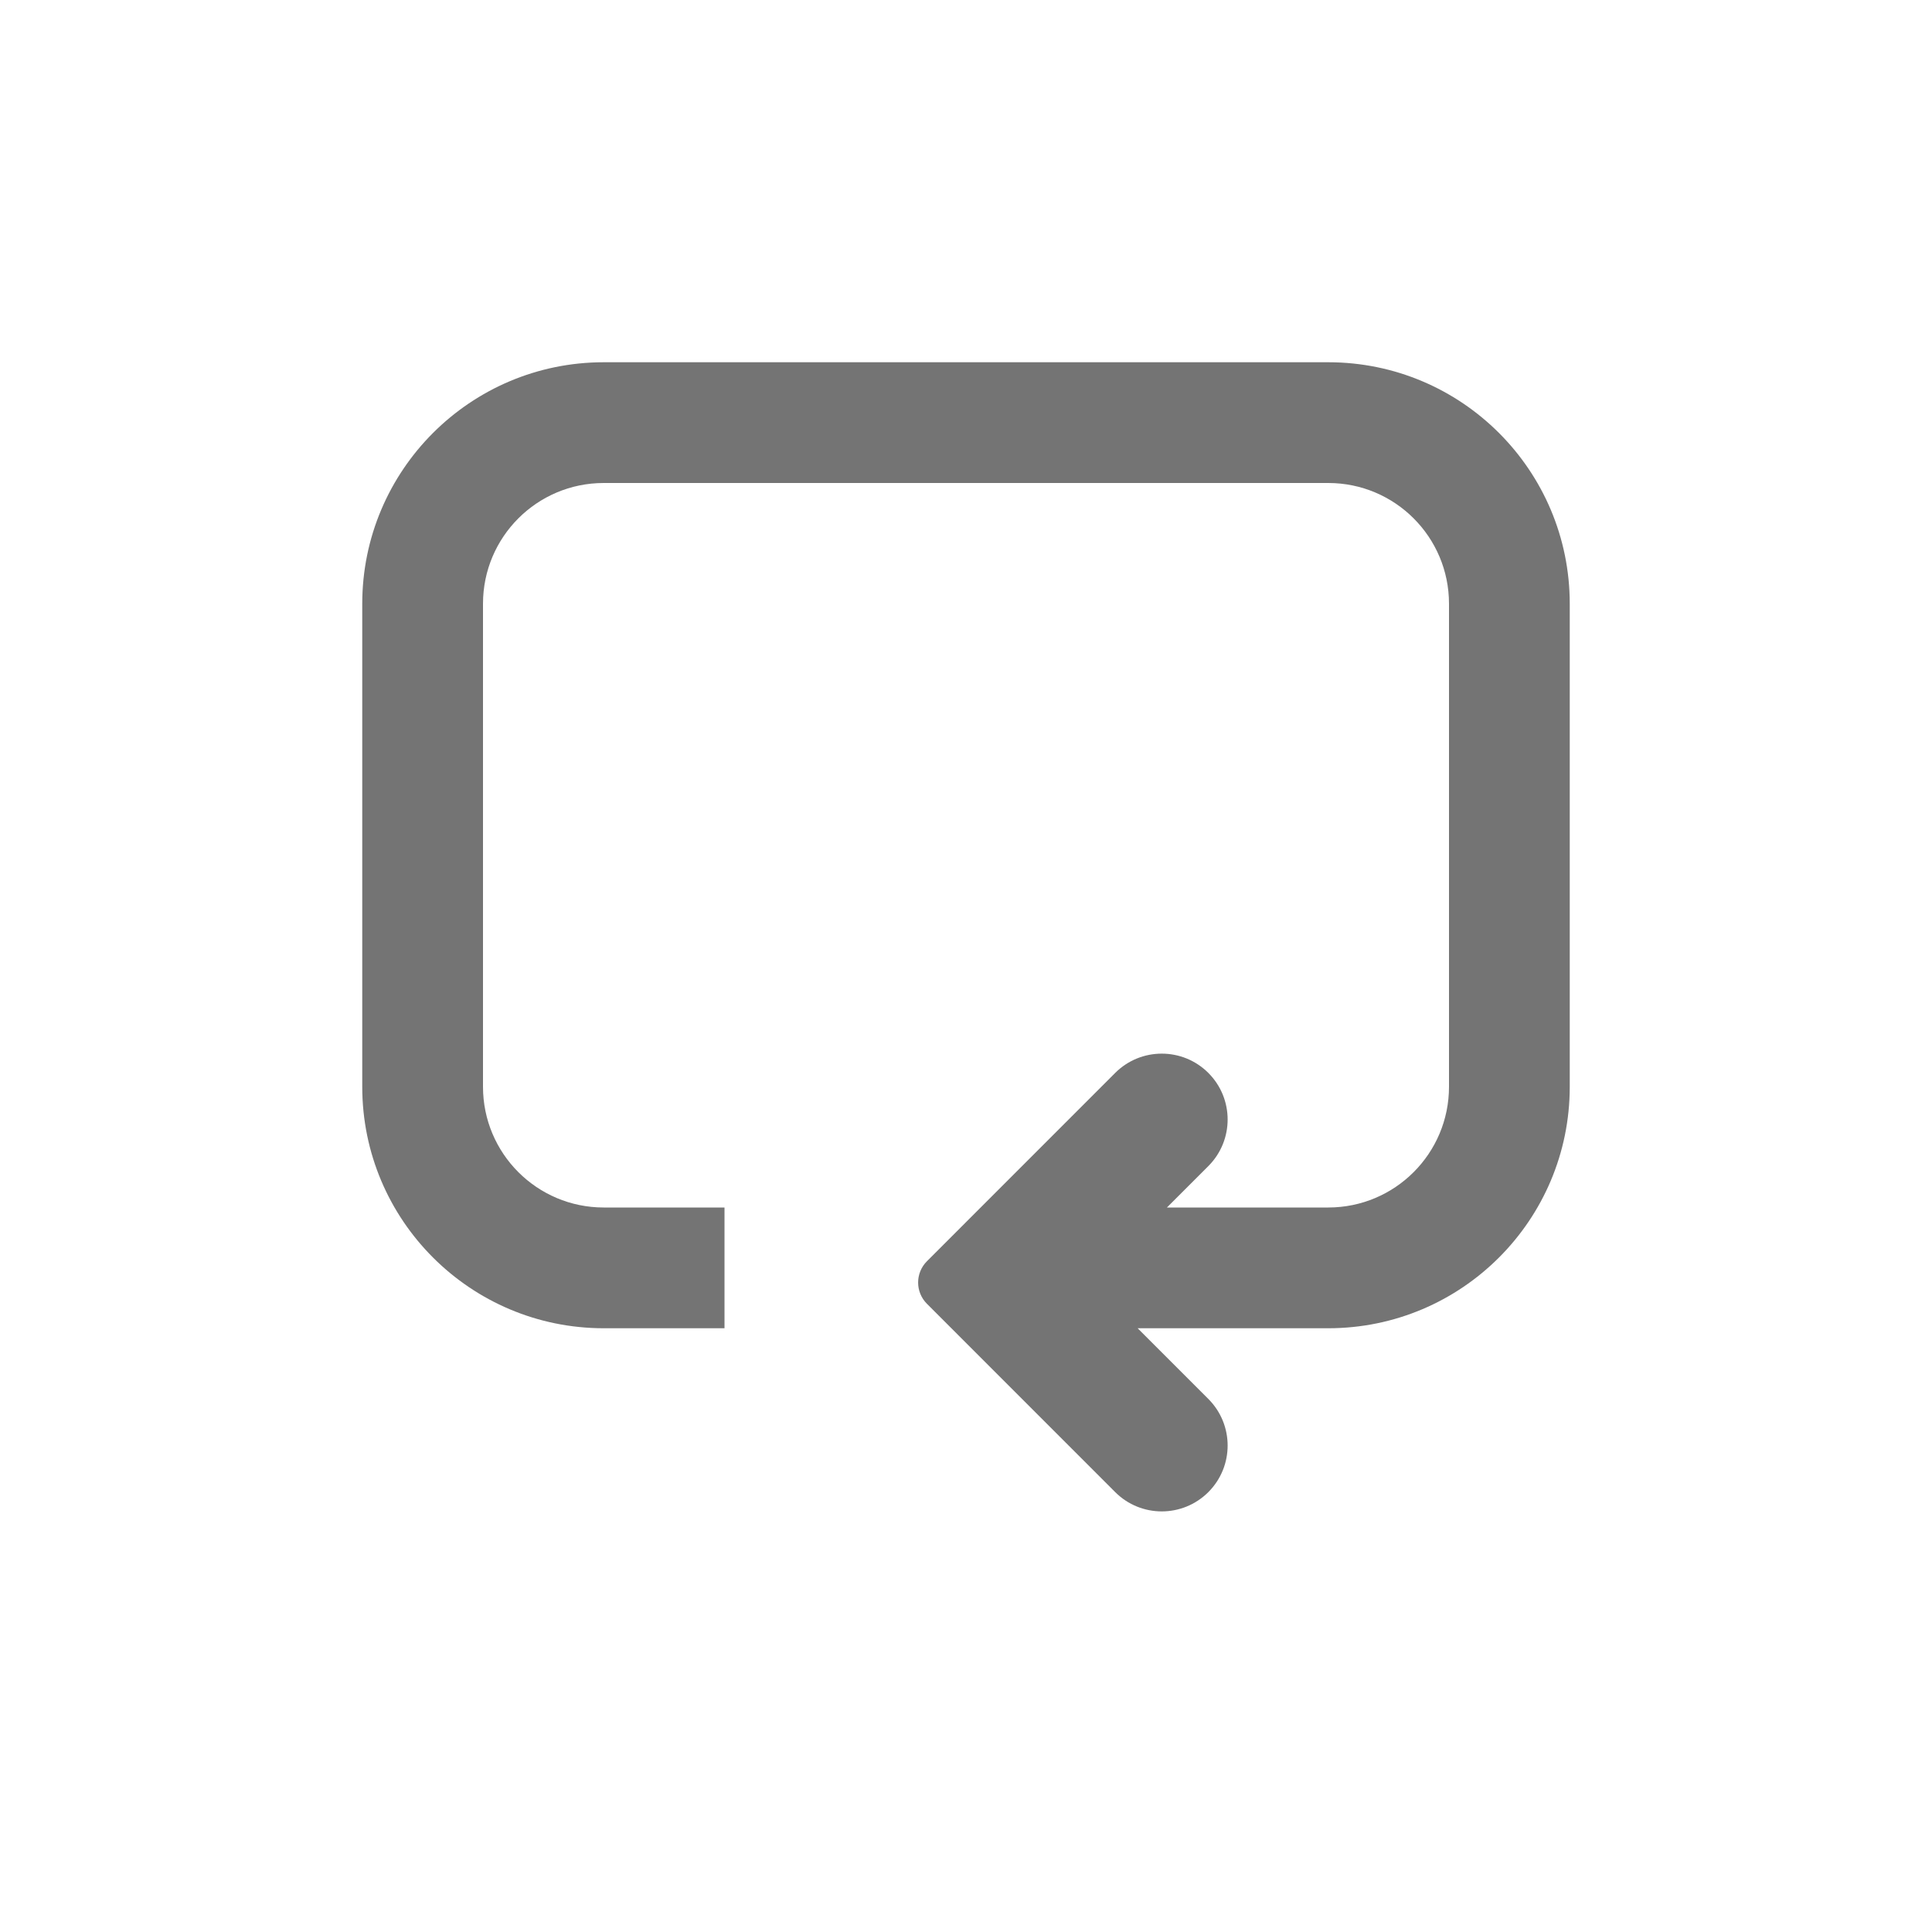
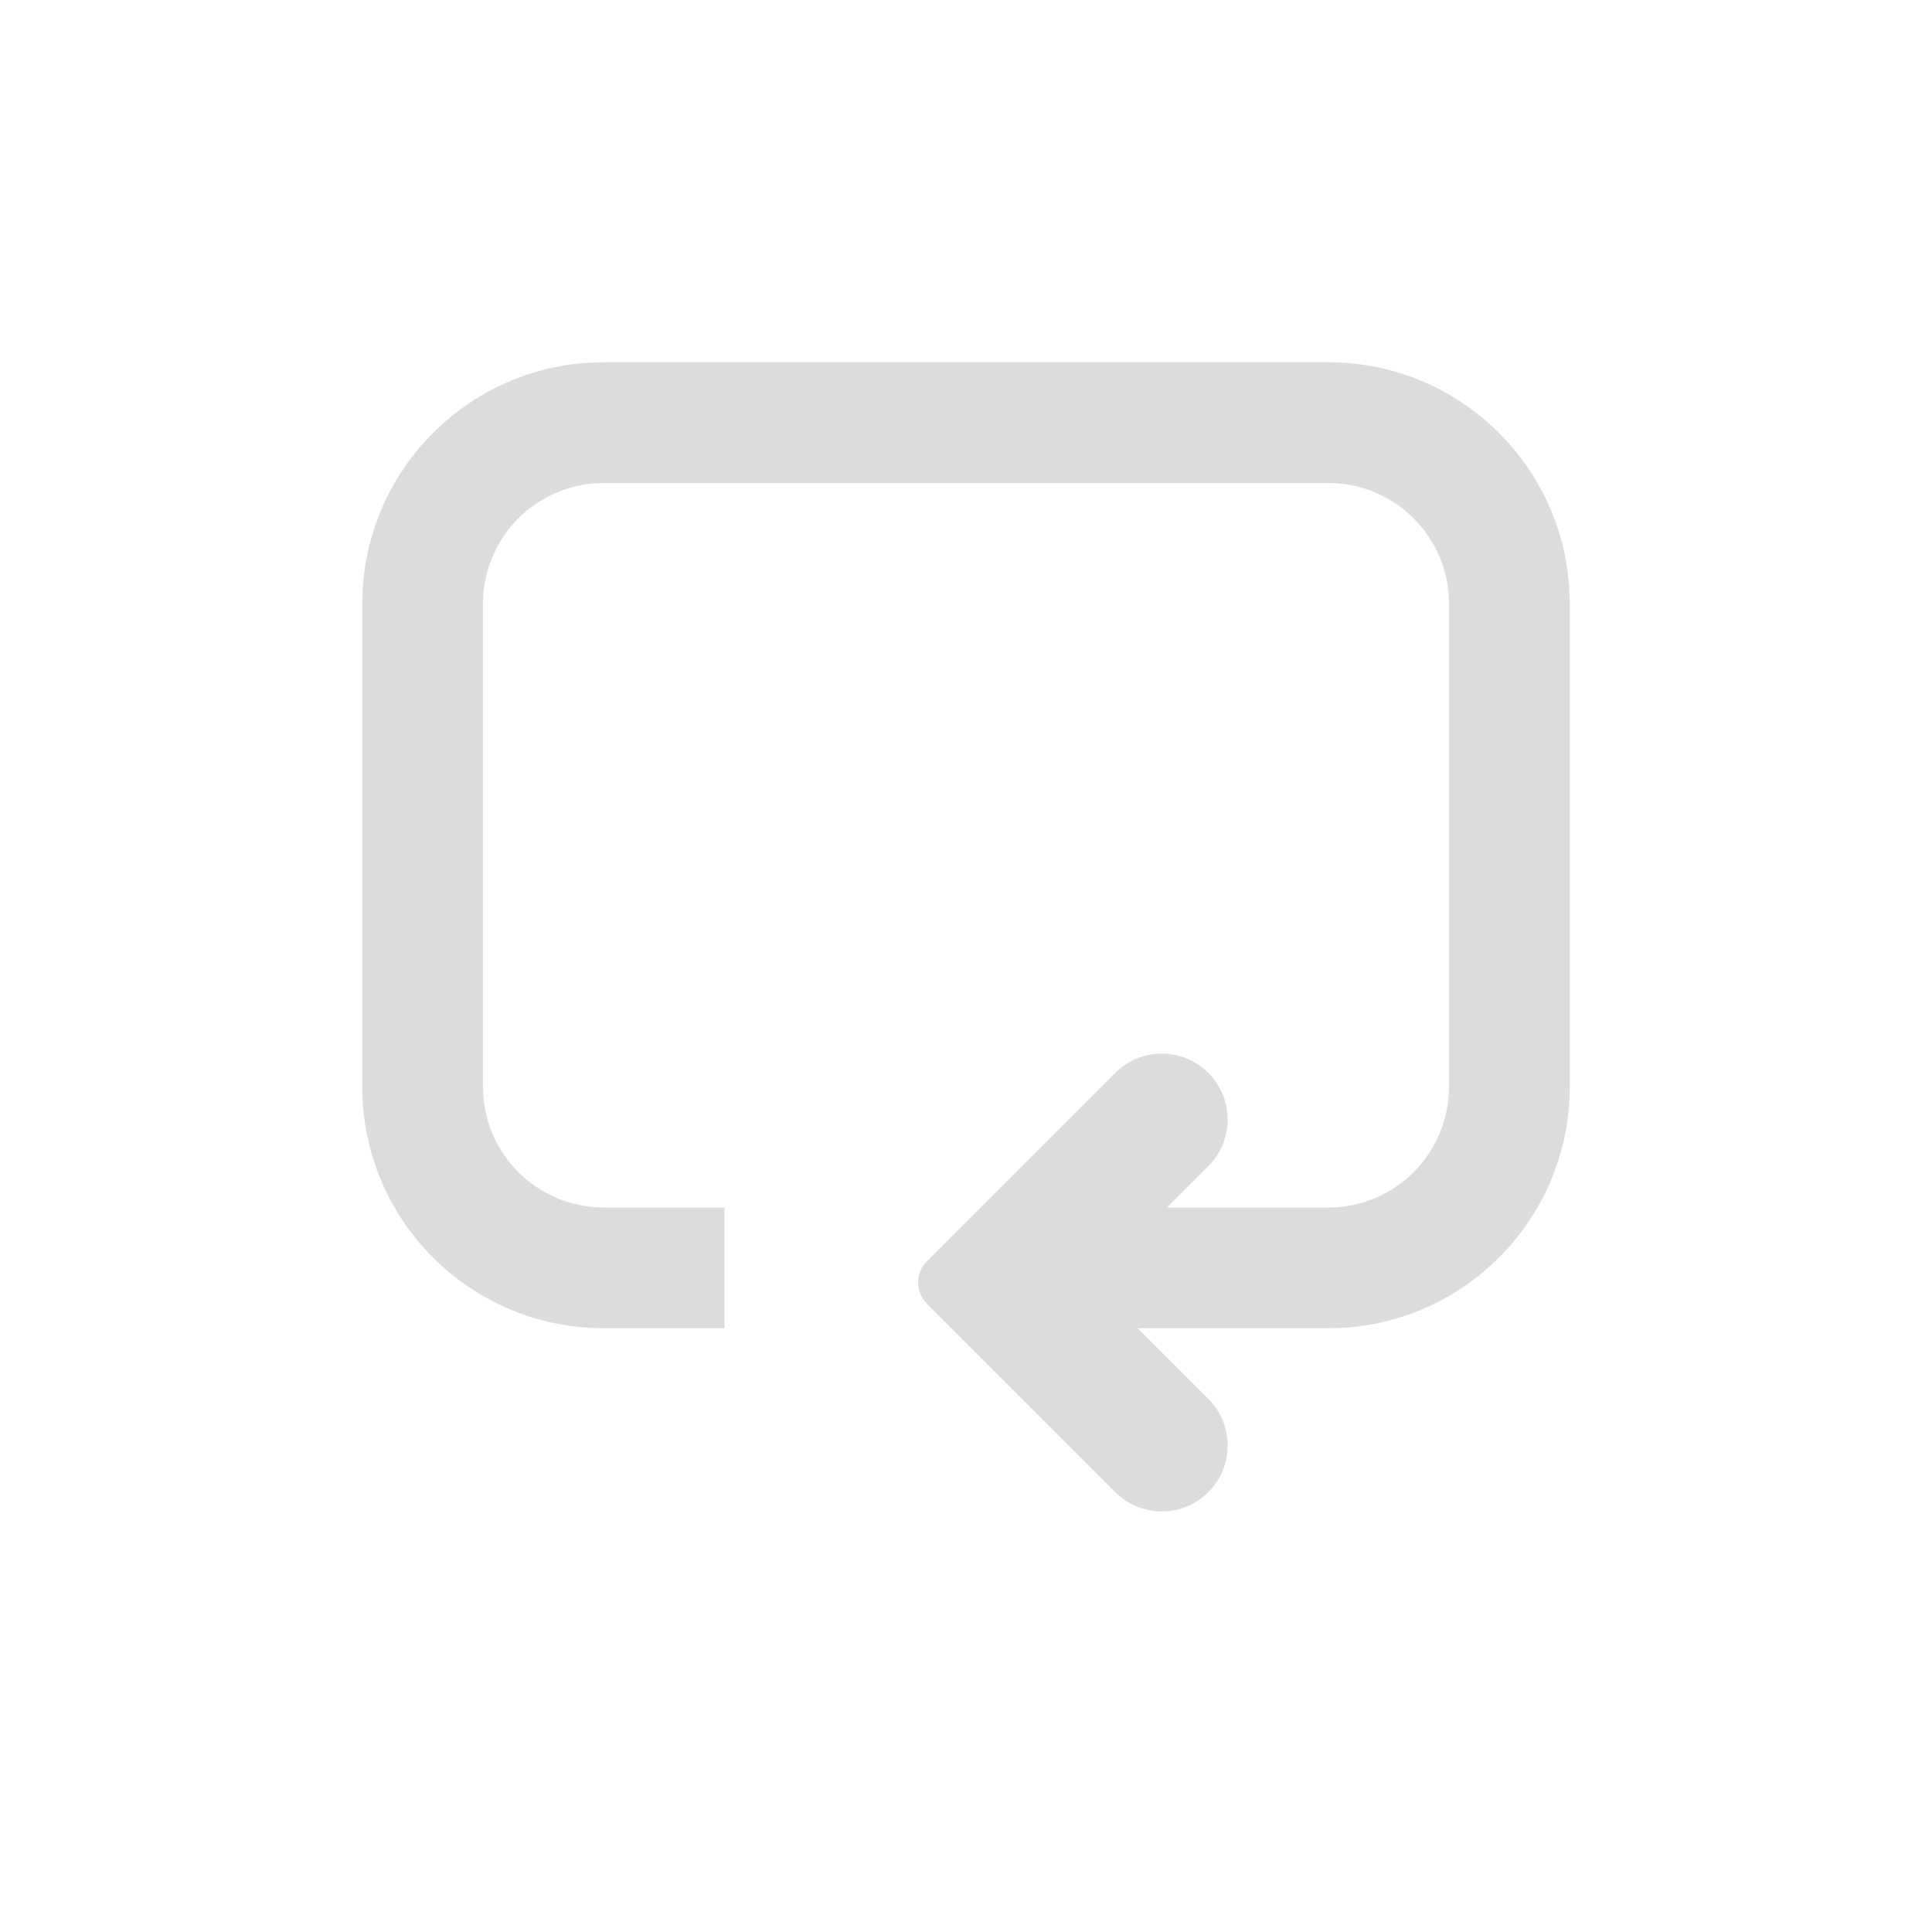
<svg xmlns="http://www.w3.org/2000/svg" width="32" height="32" viewBox="0 0 32 32" fill="none">
-   <path fill-rule="evenodd" clip-rule="evenodd" d="M22 8H10C8.895 8 8 8.895 8 10V18C8 19.105 8.895 20 10 20H12V22H10C7.791 22 6 20.209 6 18V10C6 7.791 7.791 6 10 6H22C24.209 6 26 7.791 26 10V18C26 20.209 24.209 22 22 22H18.843L20.014 23.171C20.44 23.597 20.44 24.288 20.014 24.714C19.588 25.14 18.897 25.14 18.471 24.714L15.354 21.596C15.158 21.401 15.158 21.084 15.354 20.889L18.471 17.771C18.897 17.345 19.588 17.345 20.014 17.771C20.44 18.197 20.44 18.888 20.014 19.314L19.328 20H22C23.105 20 24 19.105 24 18V10C24 8.895 23.105 8 22 8Z" fill="#747474" />
+   <path opacity="0.8" fill-rule="evenodd" clip-rule="evenodd" d="M22 8H10C8.895 8 8 8.895 8 10V18C8 19.105 8.895 20 10 20H12V22H10C7.791 22 6 20.209 6 18V10C6 7.791 7.791 6 10 6H22C24.209 6 26 7.791 26 10V18C26 20.209 24.209 22 22 22H18.843L20.014 23.171C20.44 23.597 20.44 24.288 20.014 24.714C19.588 25.14 18.897 25.14 18.471 24.714L15.354 21.596C15.158 21.401 15.158 21.084 15.354 20.889L18.471 17.771C18.897 17.345 19.588 17.345 20.014 17.771C20.44 18.197 20.44 18.888 20.014 19.314L19.328 20H22C23.105 20 24 19.105 24 18V10C24 8.895 23.105 8 22 8Z" fill="lightgrey" />
</svg>
